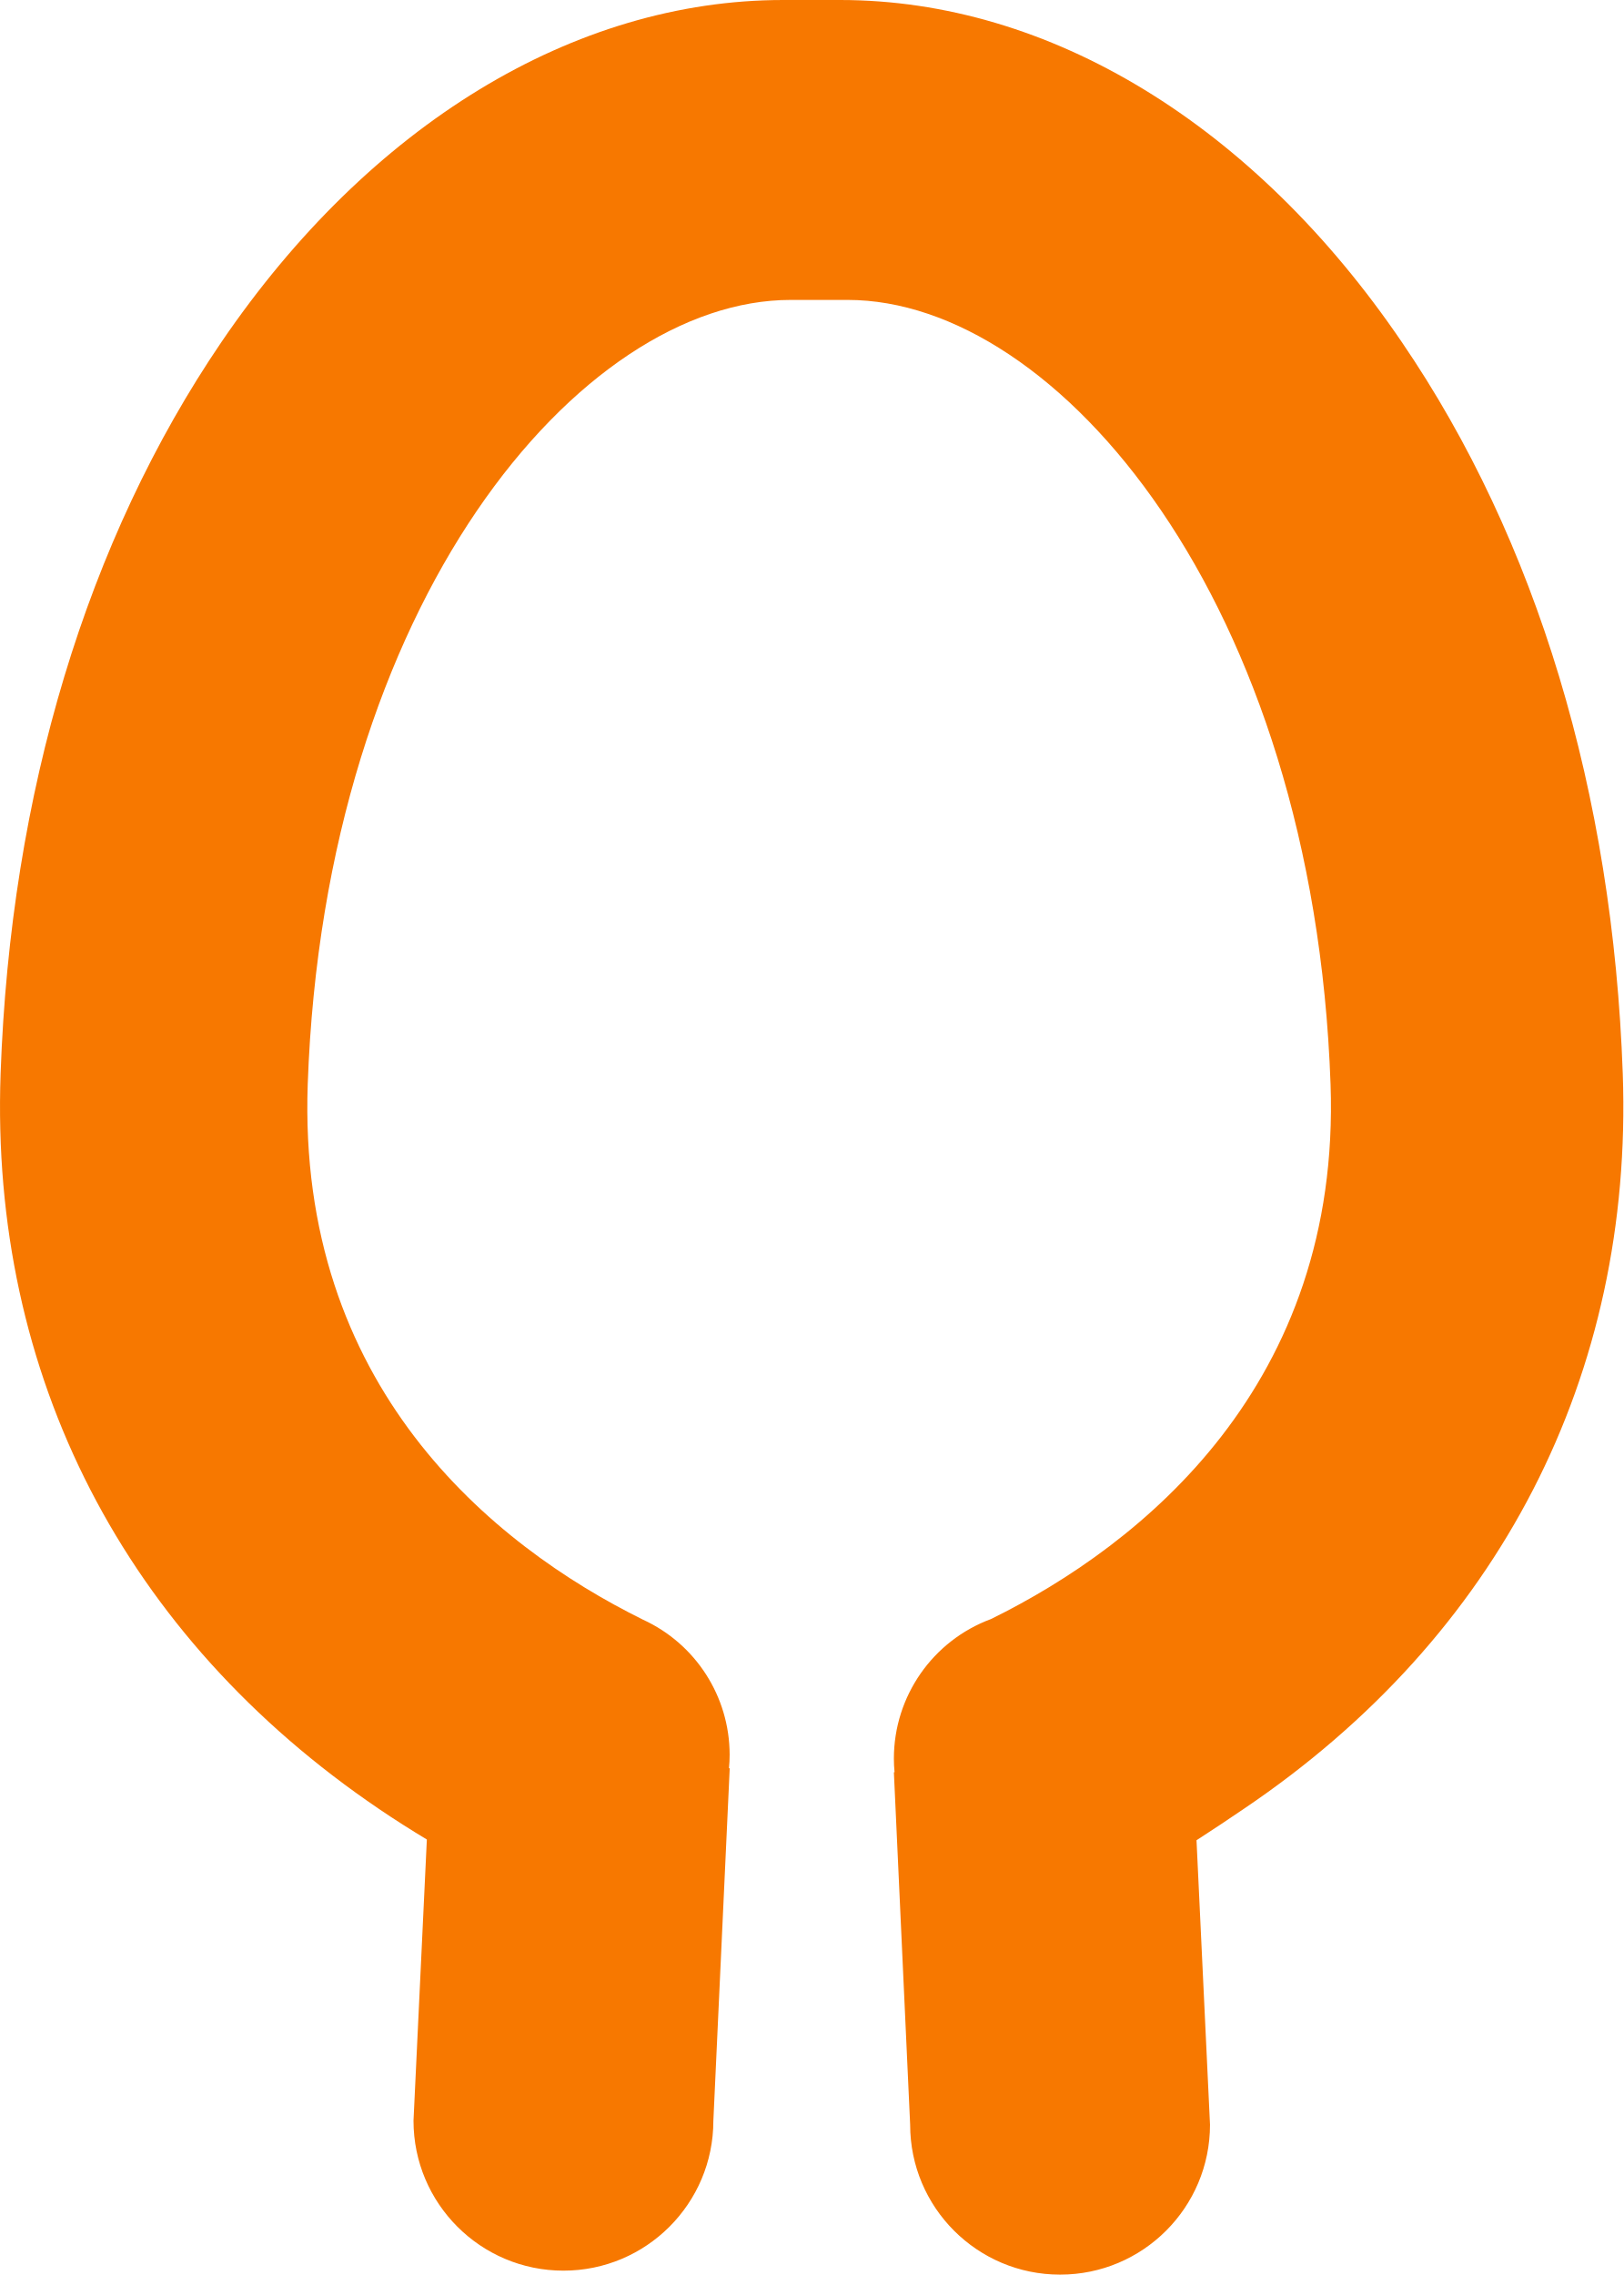
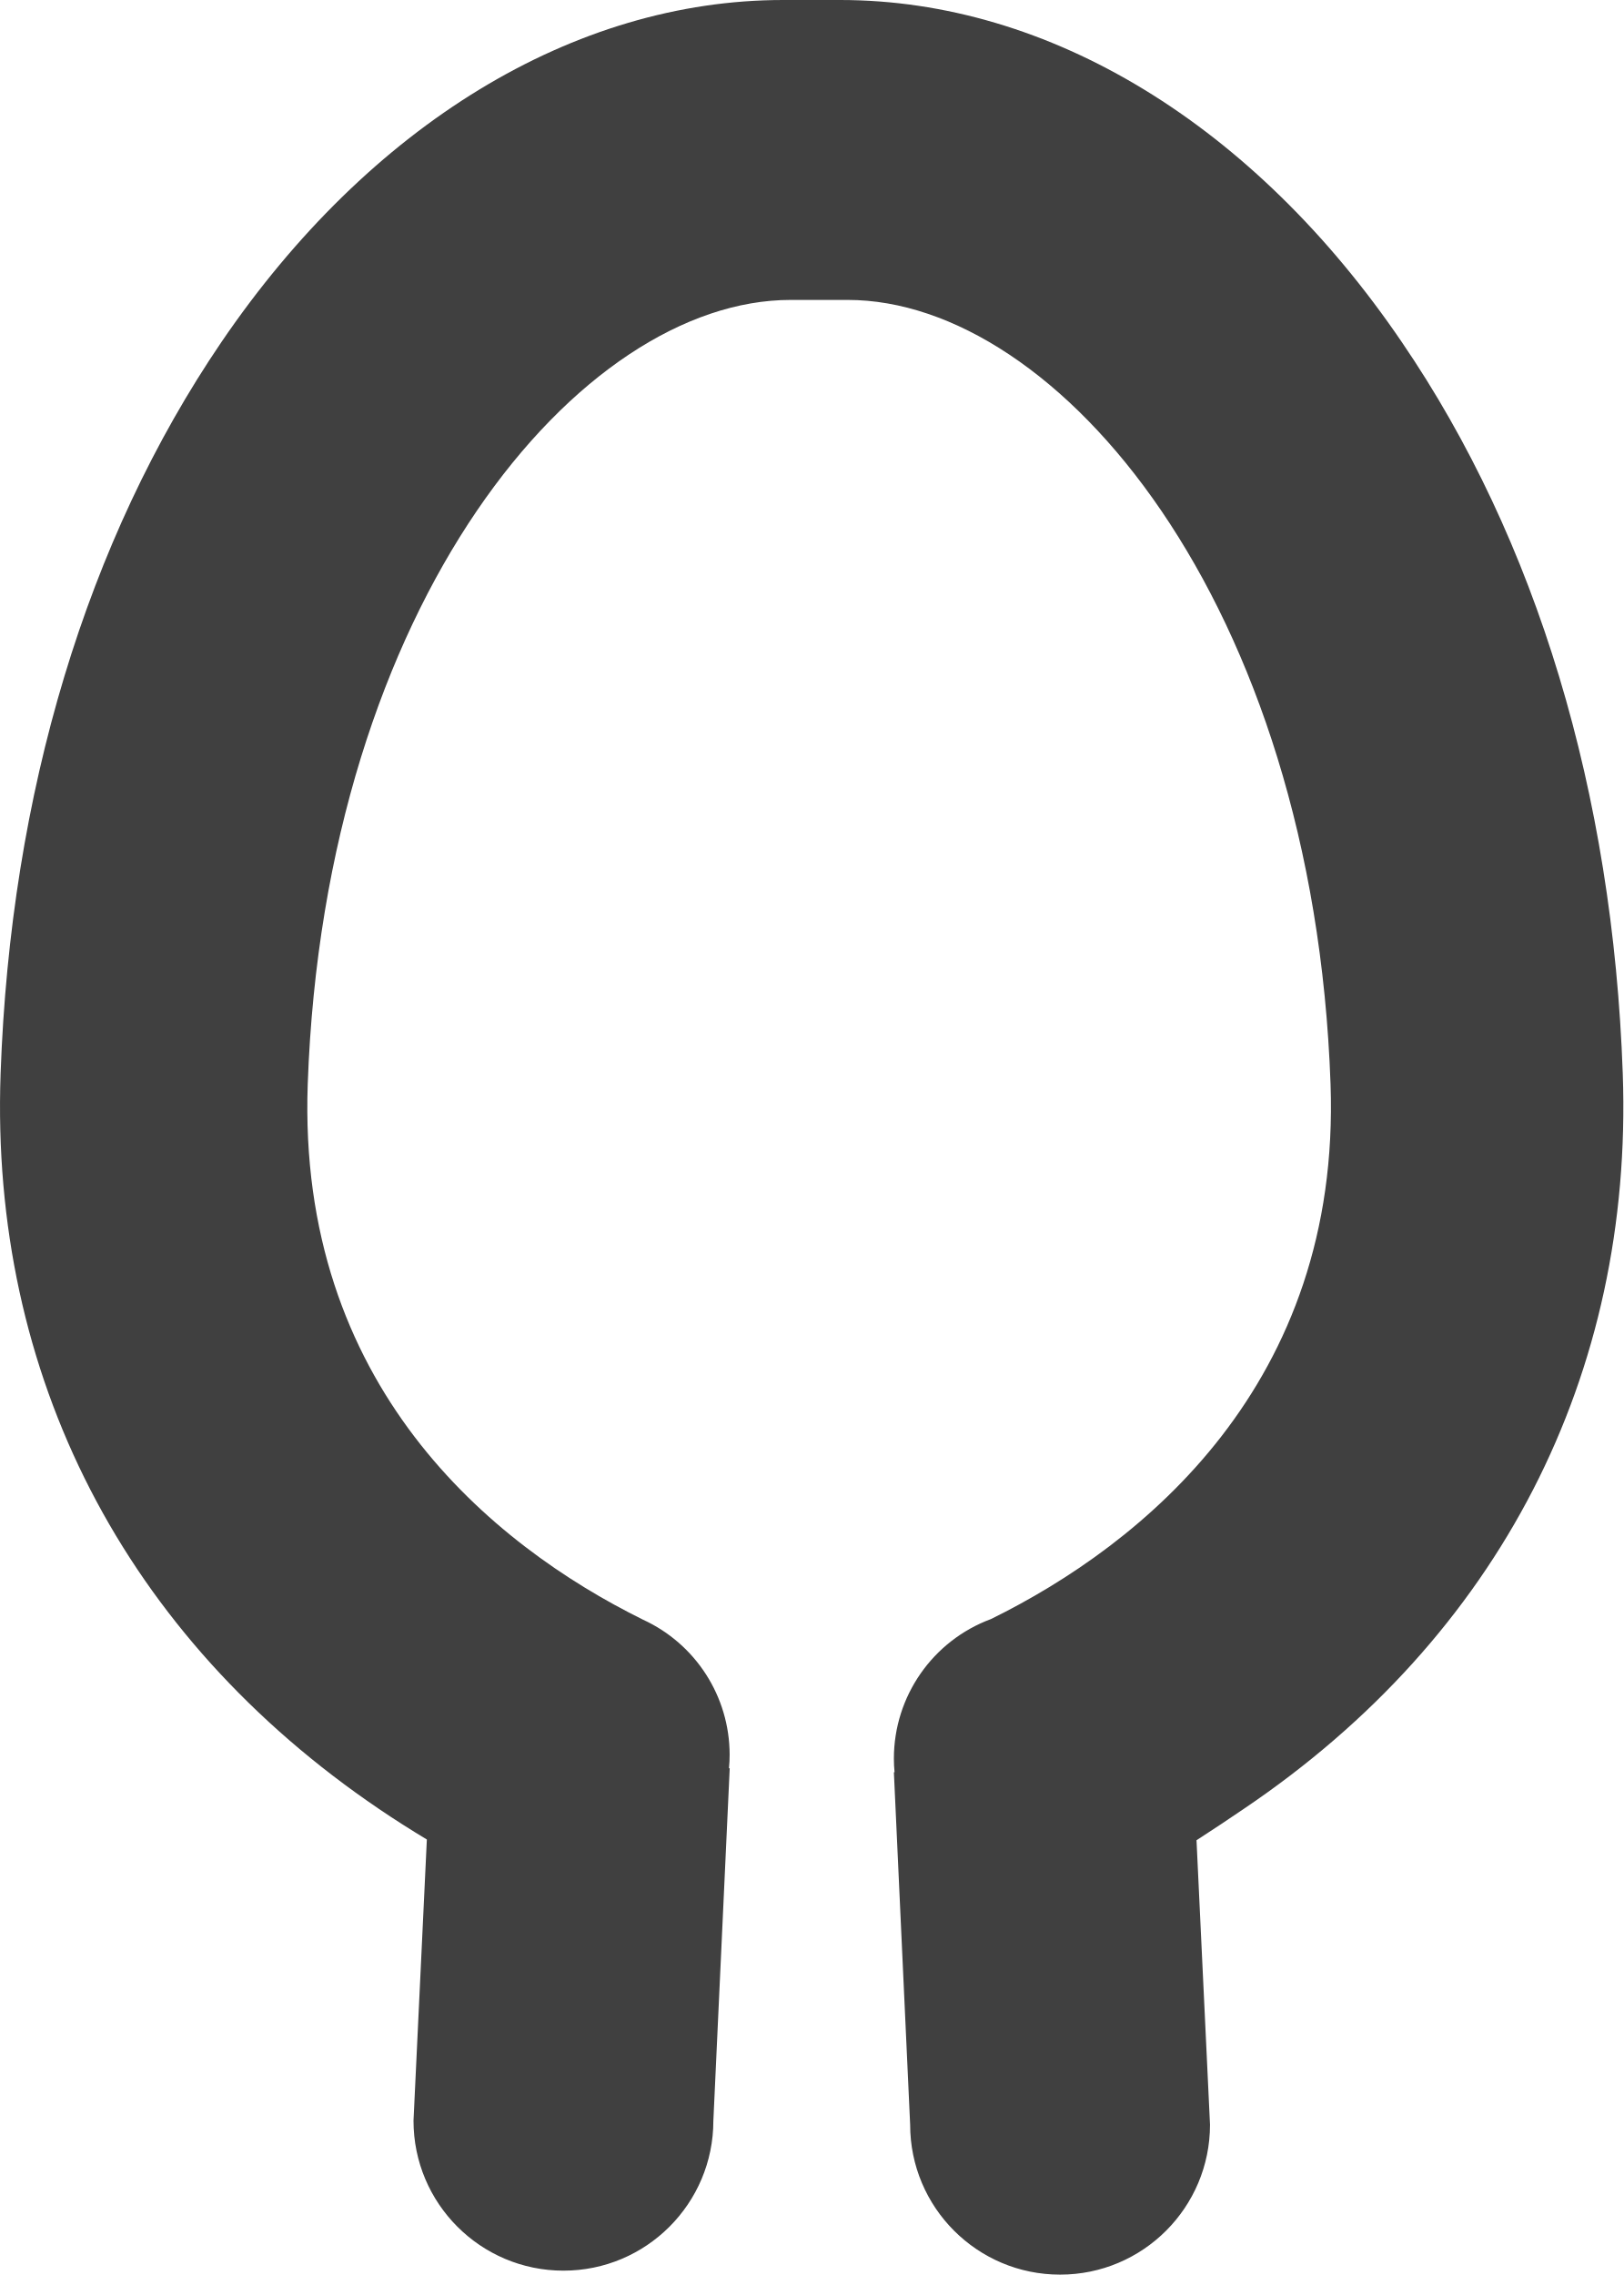
<svg xmlns="http://www.w3.org/2000/svg" viewBox="0 0 216.55 303.41">
  <defs>
-     <style>.cls-1{fill:#f77800;}</style>
+     <style>.cls-1{fill:#404040;}</style>
  </defs>
  <g id="Layer_2" data-name="Layer 2">
    <g id="logos">
      <path id="spoon" class="cls-1" d="M216.47,143.18C215.15,105.73,205,72,187,45.63,167.28,16.63,140,0,112.07,0h-7.6C76.59,0,49.27,16.63,29.53,45.63,11.59,72,1.4,105.73.08,143.18c-1.42,40.22,16.51,75.06,50.5,98.09,2.18,1.48,4.29,2.81,6.36,4.06l-1.78,37.5a20,20,0,0,0,40,0l2.18-47h-.1c.06-.6.09-1.21.09-1.82a19.83,19.83,0,0,0-11.56-18l0,0C65.52,206,39.64,184.75,41.05,144.59,43.33,80.17,77.43,40,105.47,40h7.6c28,0,62.15,40.17,64.42,104.59,1.41,40-25.07,61.39-45.3,71.34v0a19.85,19.85,0,0,0-12.95,18.6q0,.93.09,1.83h-.09l2.17,47a20,20,0,0,0,40,0l-1.8-37.93c2.16-1.39,4.31-2.83,6.34-4.21C200,218.24,217.89,183.4,216.47,143.18Z" />
    </g>
  </g>
</svg>
